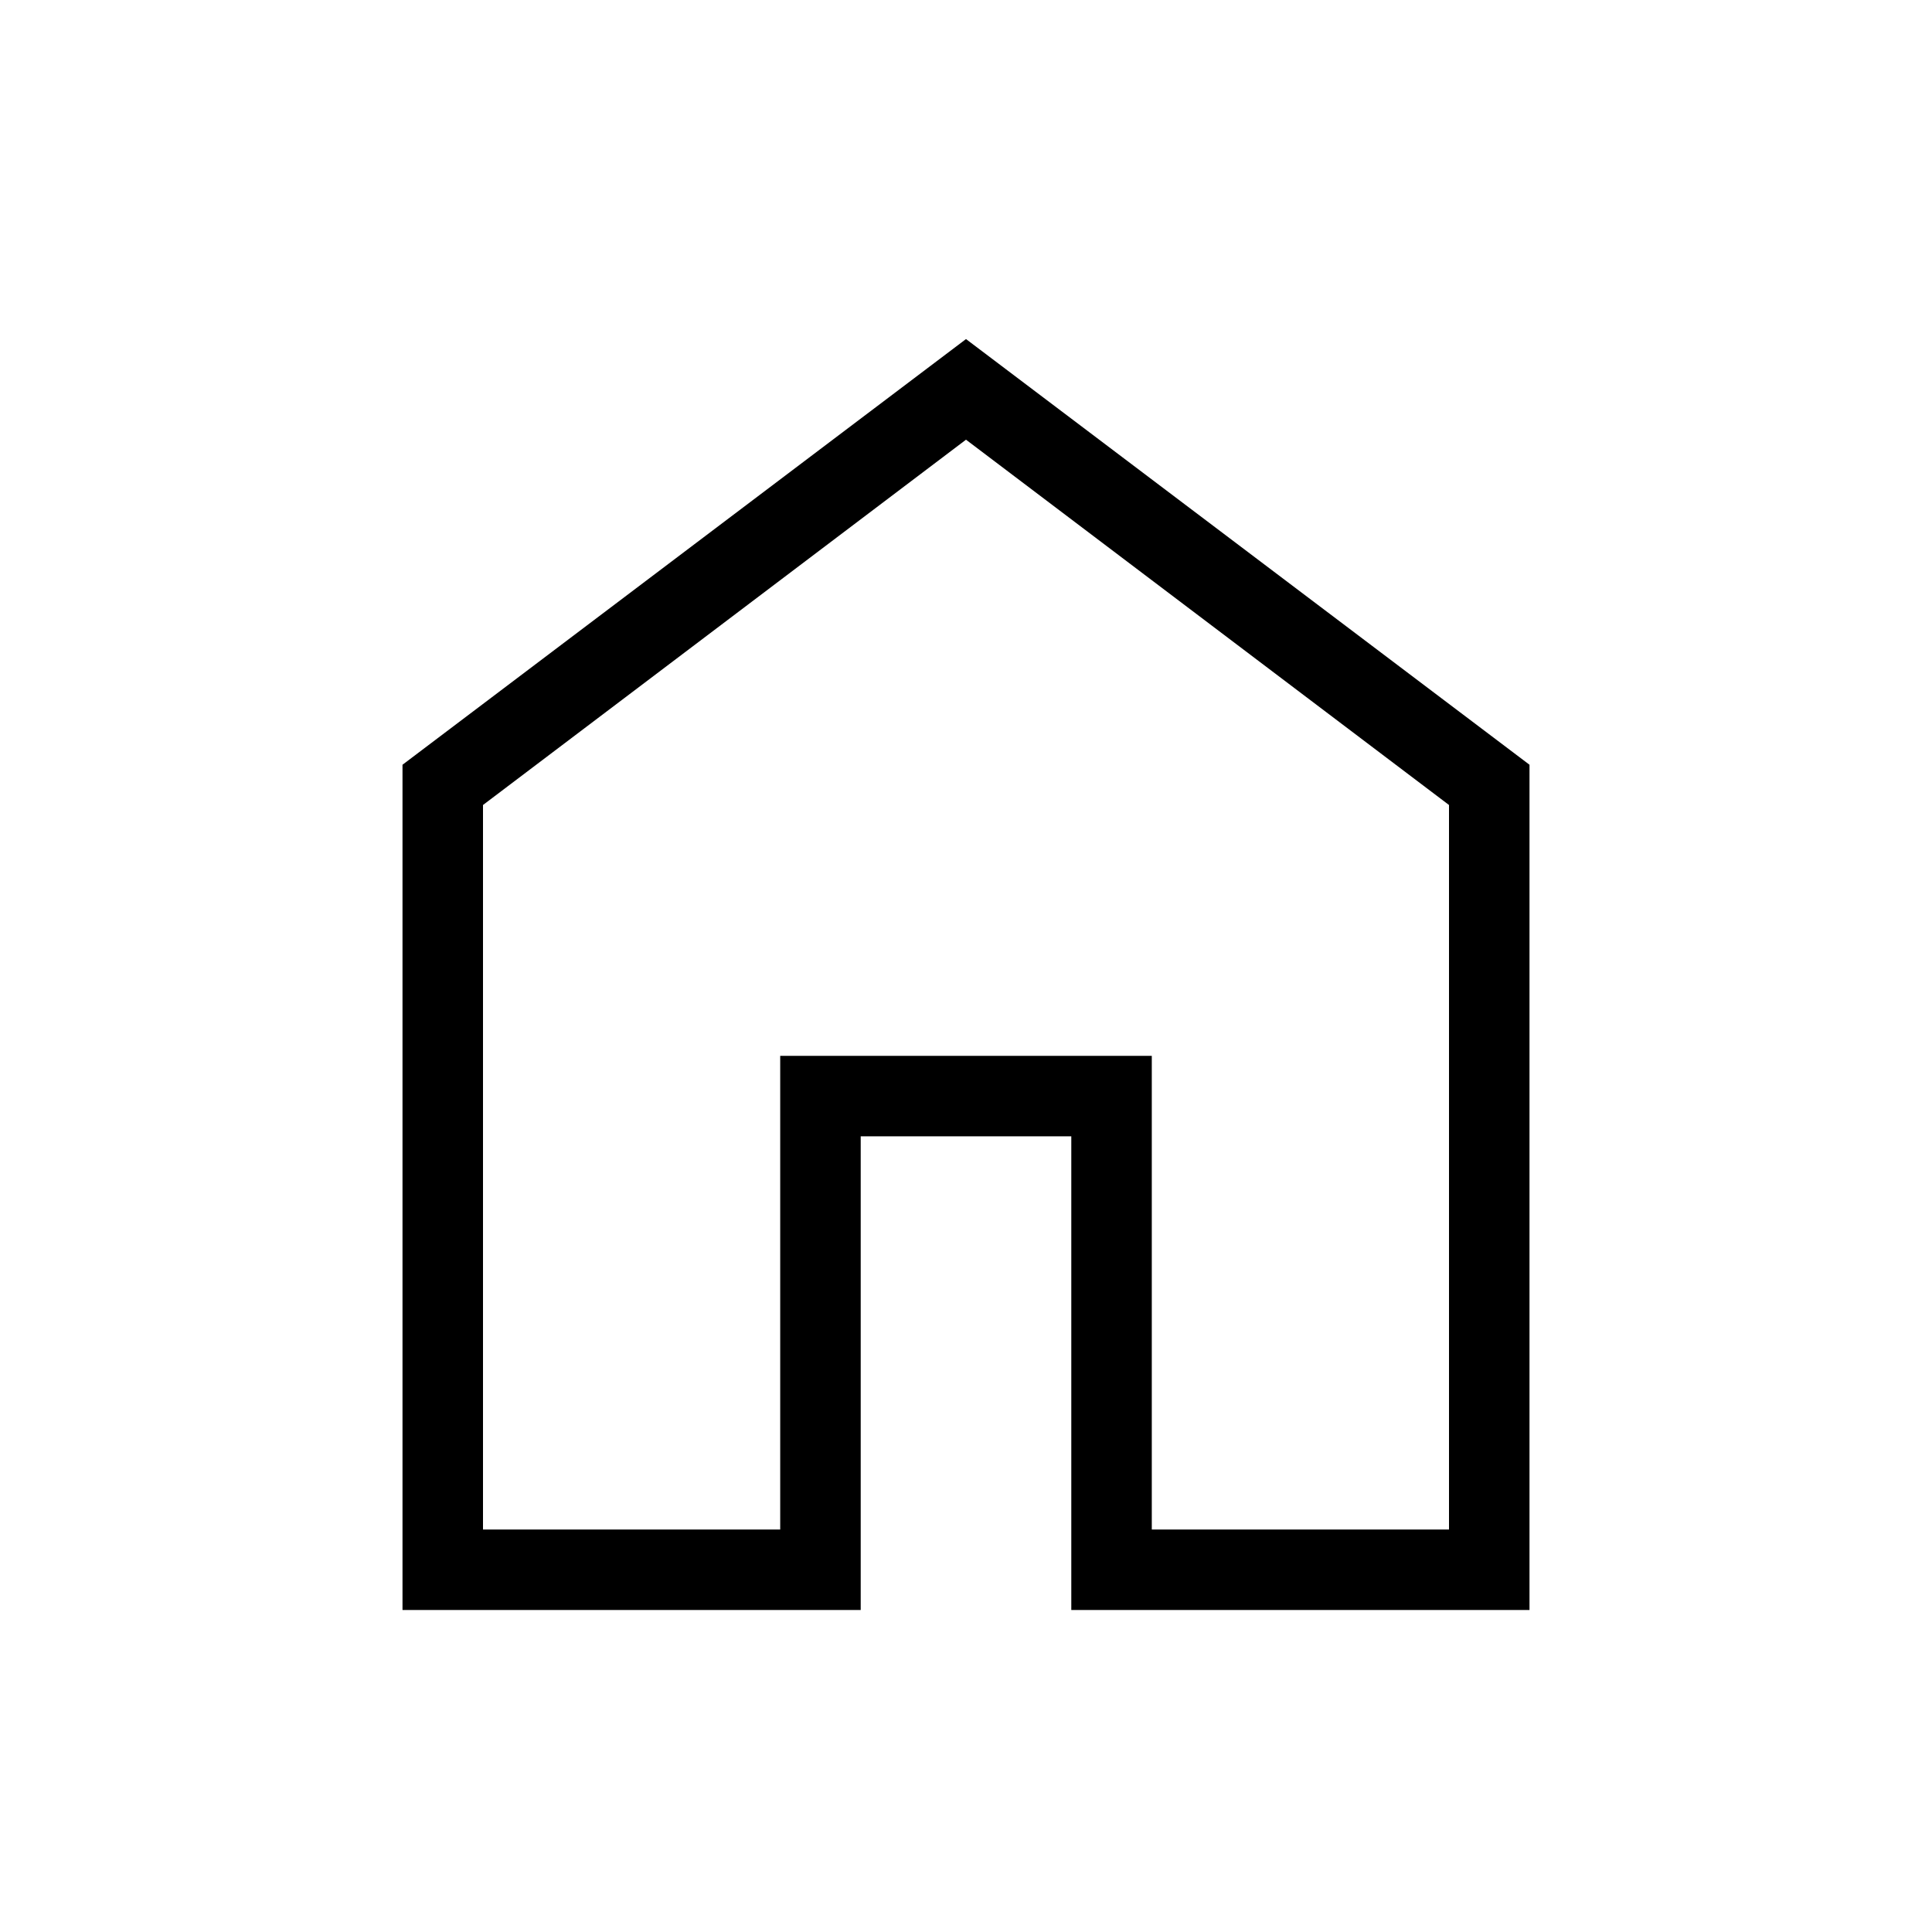
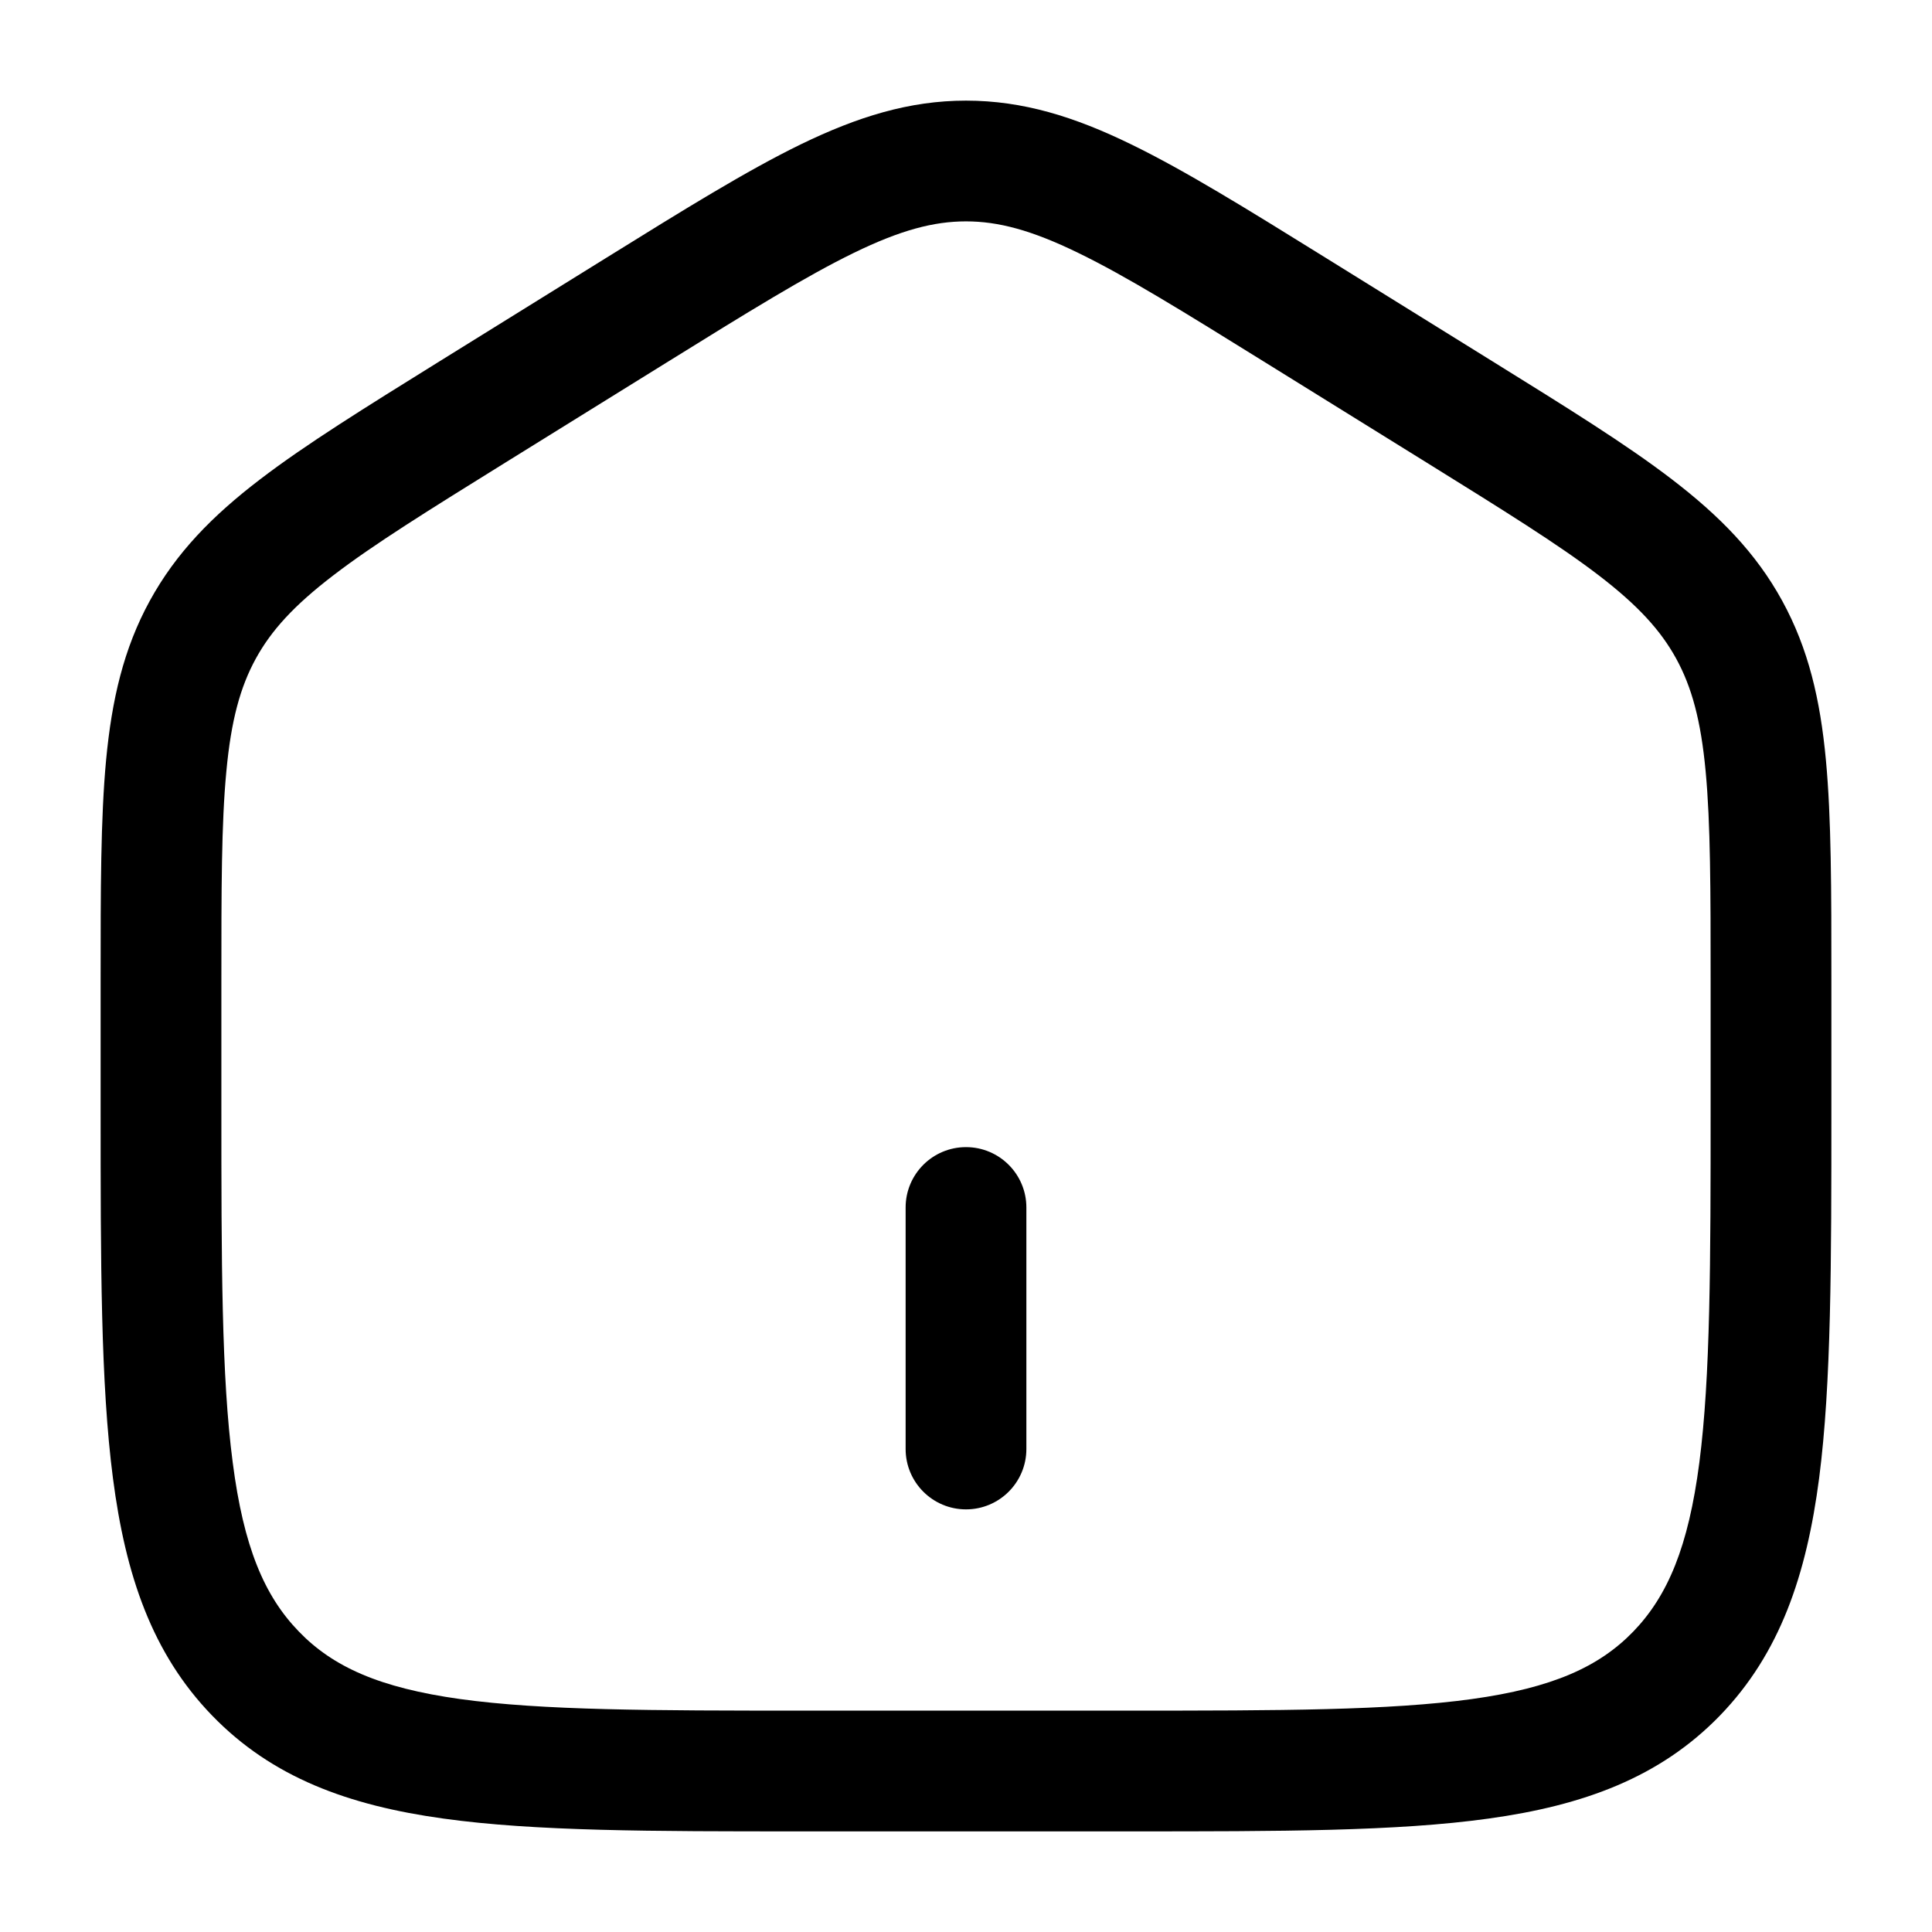
- <svg xmlns="http://www.w3.org/2000/svg" width="24" height="24" viewBox="0 0 24 24" fill="none">
-   <path d="M6 19H9.692V13.116H14.308V19H18V10L12 5.462L6 10V19ZM5 20V9.5L12 4.212L19 9.5V20H13.308V14.116H10.692V20H5Z" fill="black" />
+ <svg xmlns="http://www.w3.org/2000/svg" width="24" height="24" viewBox="0 0 24 24">
+   <path d="M0 0h24v24H0z" fill="none" />
+   <path fill="currentColor" d="M11.25 18a.75.75 0 0 0 1.5 0v-3a.75.75 0 0 0-1.5 0z" />
+   <path fill="currentColor" fill-rule="evenodd" d="M12 1.25c-.708 0-1.351.203-2.05.542c-.674.328-1.454.812-2.427 1.416L5.456 4.491c-.92.572-1.659 1.03-2.227 1.465c-.589.45-1.041.91-1.368 1.507c-.326.595-.472 1.229-.543 1.978c-.068.725-.068 1.613-.068 2.726v1.613c0 1.904 0 3.407.153 4.582c.156 1.205.486 2.178 1.23 2.947c.747.773 1.697 1.119 2.875 1.282c1.14.159 2.598.159 4.434.159h4.116c1.836 0 3.294 0 4.434-.159c1.177-.163 2.128-.509 2.876-1.282c.743-.769 1.073-1.742 1.23-2.947c.152-1.175.152-2.678.152-4.582v-1.613c0-1.113 0-2-.068-2.726c-.07-.75-.217-1.383-.543-1.978c-.327-.597-.78-1.056-1.368-1.507c-.568-.436-1.306-.893-2.227-1.465l-2.067-1.283c-.973-.604-1.753-1.088-2.428-1.416c-.697-.34-1.34-.542-2.049-.542M8.28 4.504c1.015-.63 1.73-1.072 2.327-1.363c.581-.283.993-.391 1.393-.391s.812.108 1.393.391c.598.29 1.312.733 2.327 1.363l2 1.241c.961.597 1.636 1.016 2.14 1.402c.489.375.77.684.963 1.036c.193.353.306.766.365 1.398c.061.648.062 1.465.062 2.623v1.521c0 1.97-.002 3.376-.14 4.443c-.136 1.048-.393 1.656-.82 2.099c-.425.439-1.003.7-2.004.839c-1.026.142-2.379.144-4.286.144h-4c-1.908 0-3.26-.002-4.286-.144c-1.001-.14-1.579-.4-2.003-.84c-.428-.442-.685-1.05-.82-2.098c-.14-1.067-.141-2.472-.141-4.443v-1.521c0-1.158 0-1.975.062-2.623c.059-.632.172-1.045.365-1.398c.193-.352.474-.661.964-1.036c.503-.386 1.178-.805 2.139-1.402z" clip-rule="evenodd" />
</svg>
